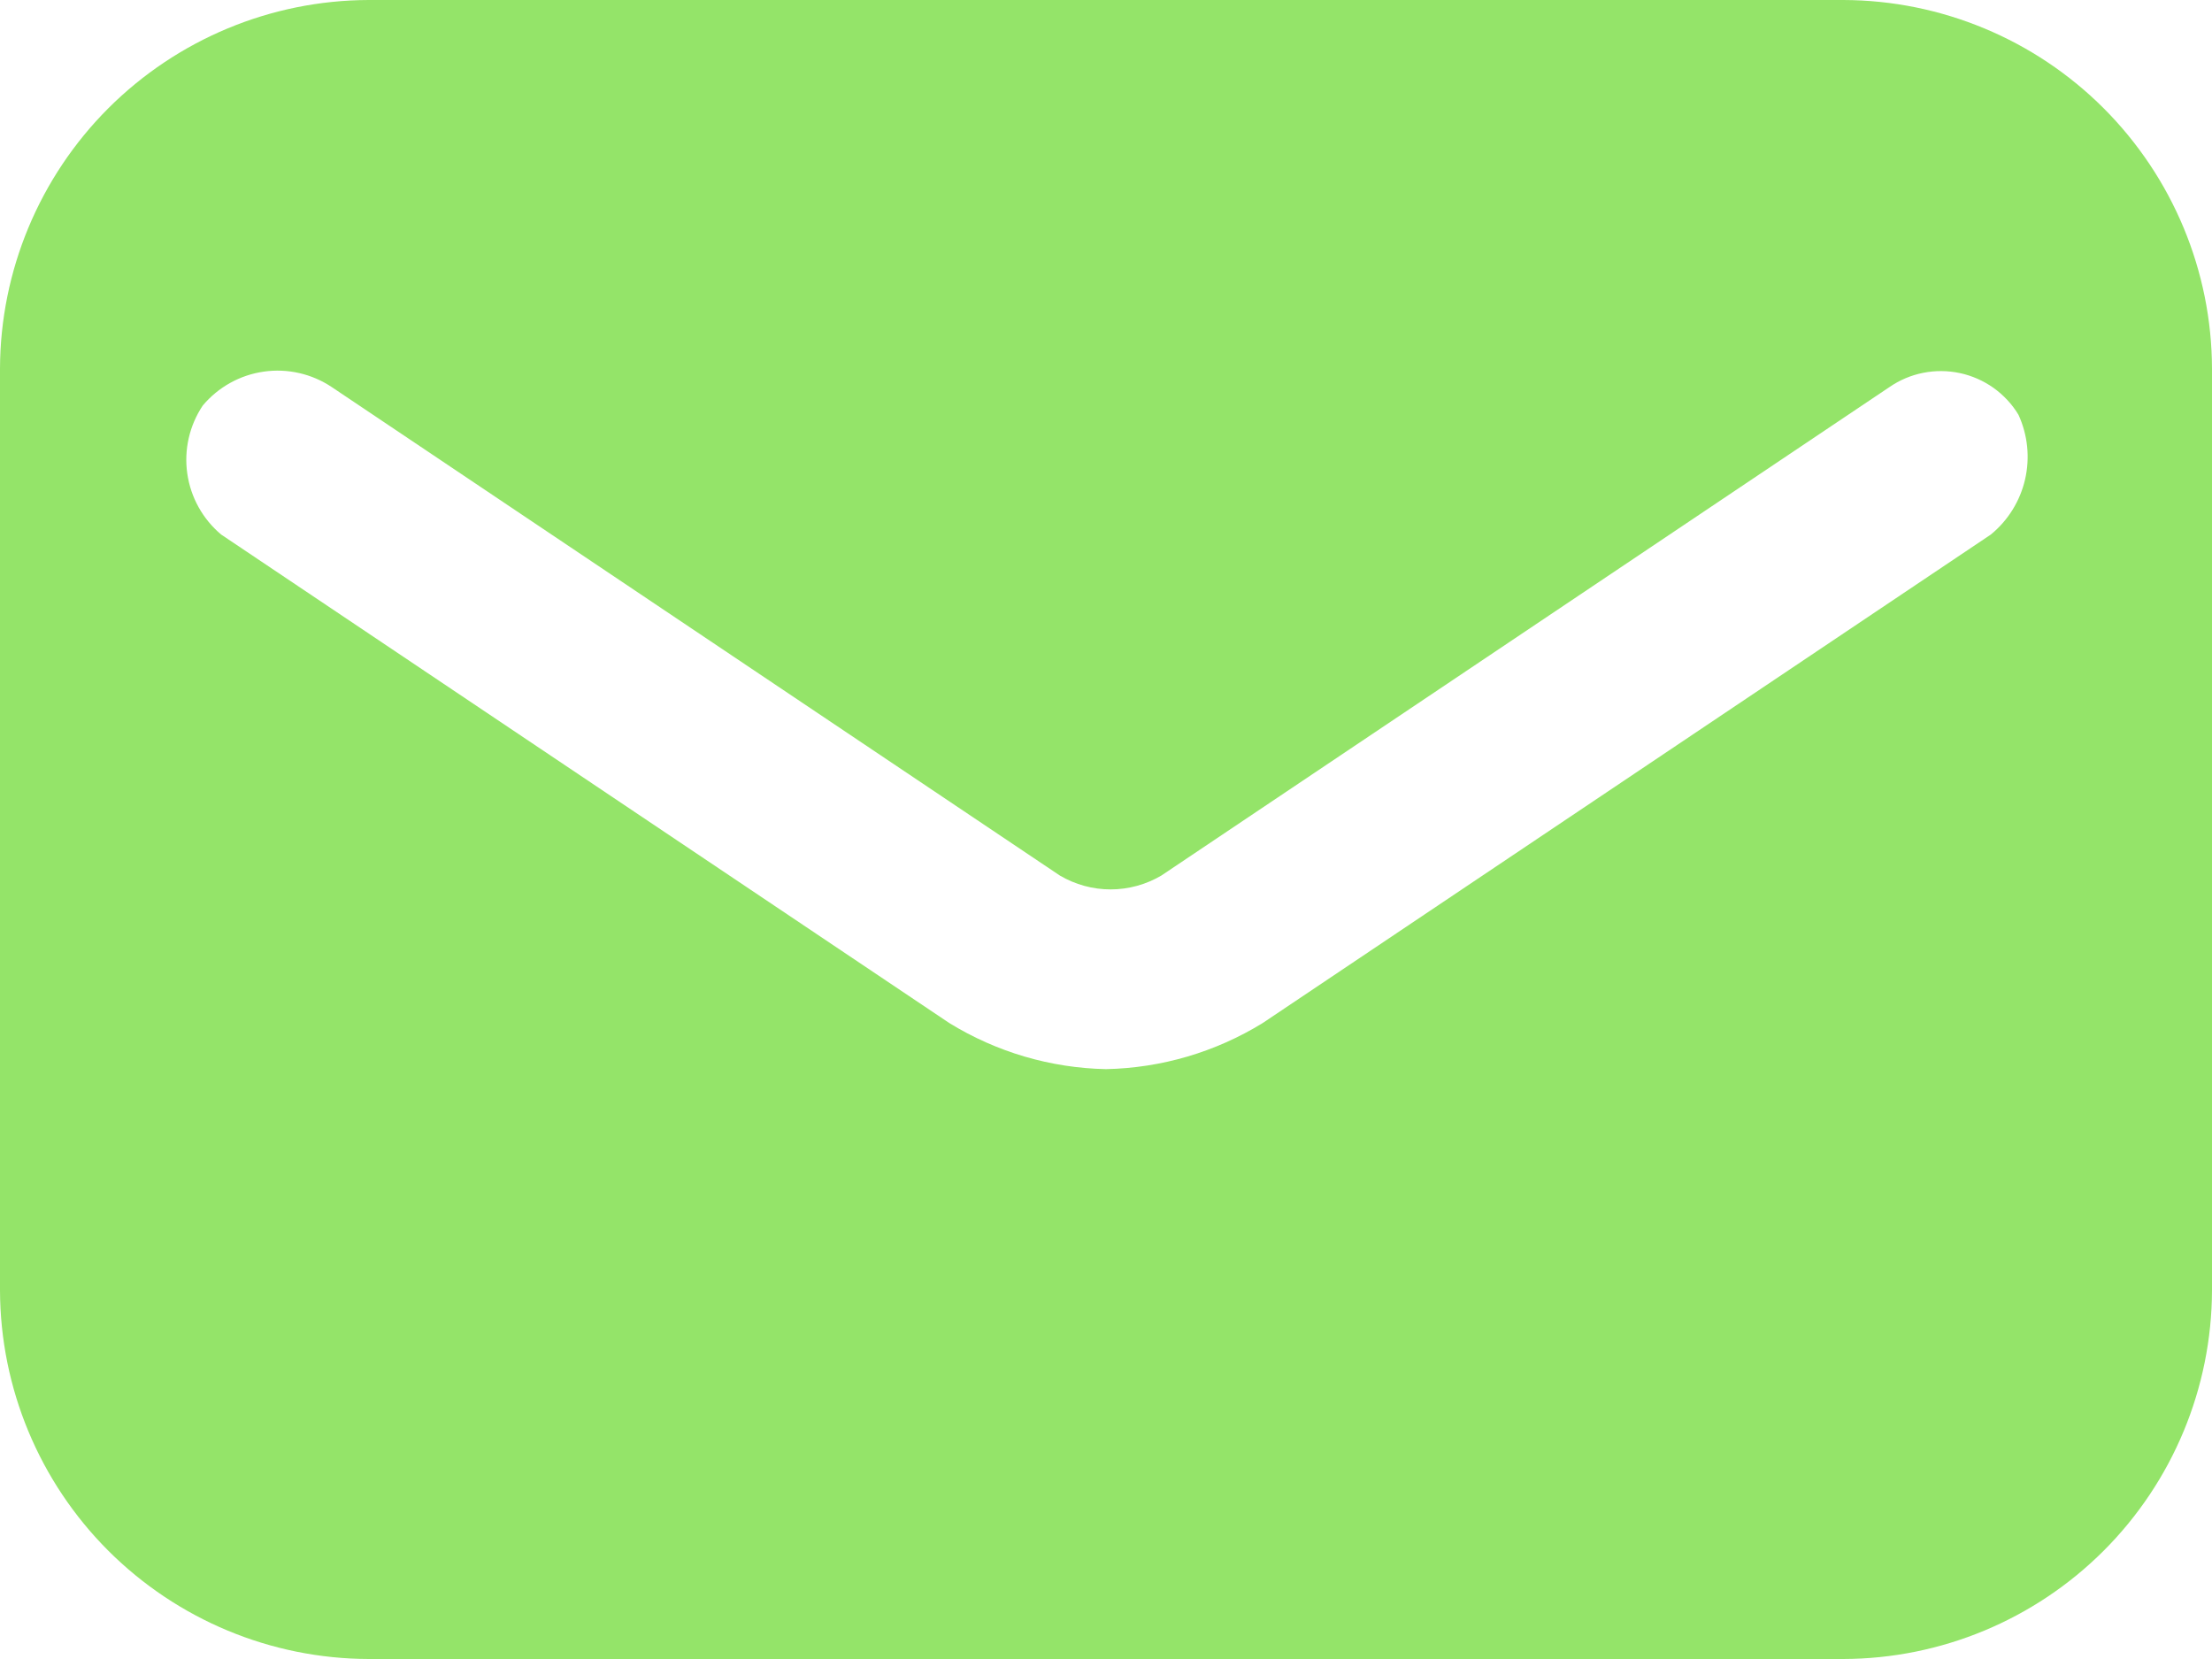
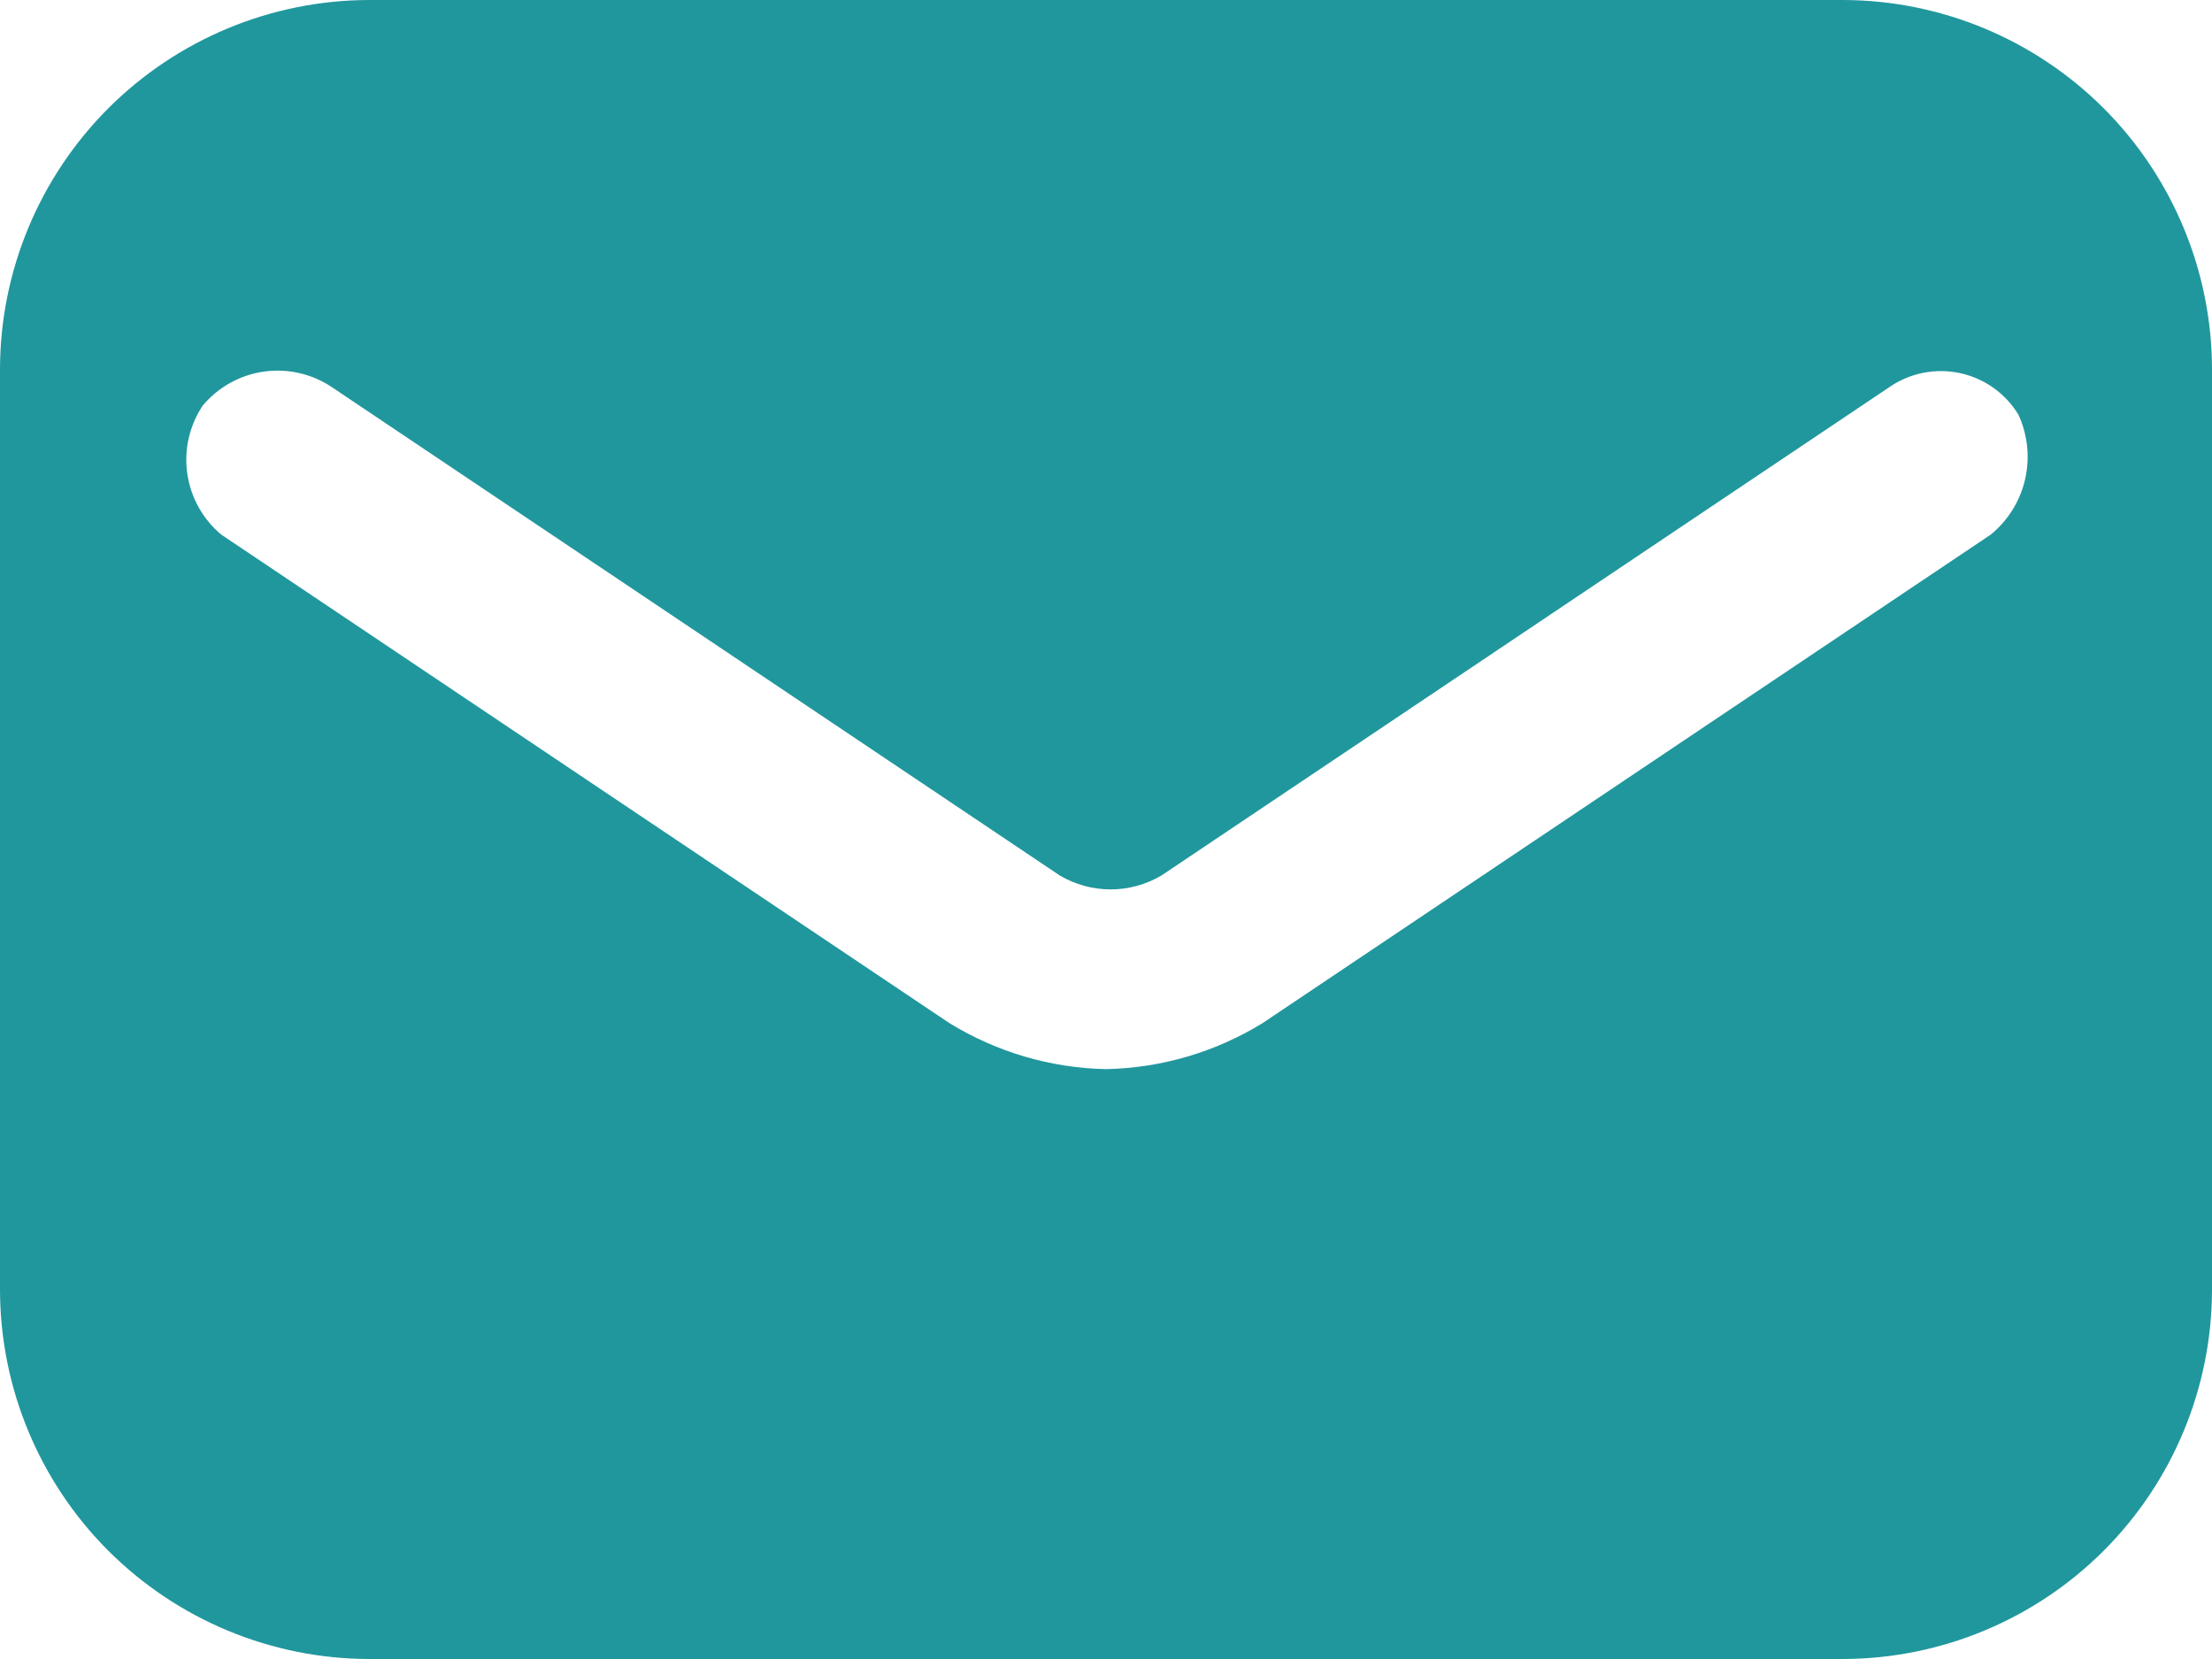
<svg xmlns="http://www.w3.org/2000/svg" width="24" height="18" viewBox="0 0 24 18" fill="none">
-   <path d="M20 0H4C2.94 0.003 1.925 0.426 1.175 1.175C0.426 1.925 0.003 2.94 0 4L0 14C0.003 15.06 0.426 16.076 1.175 16.825C1.925 17.574 2.94 17.997 4 18H20C21.06 17.997 22.076 17.574 22.825 16.825C23.574 16.076 23.997 15.06 24 14V4C23.997 2.94 23.574 1.925 22.825 1.175C22.076 0.426 21.06 0.003 20 0ZM21.6 5.8L13.7 11.1C13.188 11.415 12.601 11.588 12 11.6C11.399 11.588 10.812 11.415 10.3 11.1L2.4 5.8C2.2 5.632 2.069 5.397 2.032 5.138C1.995 4.88 2.055 4.617 2.2 4.4C2.368 4.2 2.603 4.069 2.862 4.032C3.12 3.995 3.383 4.055 3.6 4.2L11.5 9.5C11.667 9.598 11.857 9.65 12.05 9.65C12.243 9.65 12.433 9.598 12.6 9.5L20.5 4.2C20.61 4.124 20.735 4.071 20.867 4.045C20.998 4.019 21.134 4.02 21.265 4.048C21.396 4.076 21.52 4.131 21.629 4.208C21.738 4.286 21.831 4.385 21.9 4.5C22.001 4.719 22.026 4.966 21.972 5.201C21.918 5.436 21.787 5.647 21.6 5.8Z" fill="#94e469" />
+   <path d="M20 0H4C2.94 0.003 1.925 0.426 1.175 1.175C0.426 1.925 0.003 2.94 0 4L0 14C0.003 15.06 0.426 16.076 1.175 16.825C1.925 17.574 2.94 17.997 4 18H20C21.06 17.997 22.076 17.574 22.825 16.825C23.574 16.076 23.997 15.06 24 14V4C23.997 2.94 23.574 1.925 22.825 1.175C22.076 0.426 21.06 0.003 20 0ZM21.6 5.8L13.7 11.1C13.188 11.415 12.601 11.588 12 11.6C11.399 11.588 10.812 11.415 10.3 11.1L2.4 5.8C2.2 5.632 2.069 5.397 2.032 5.138C1.995 4.88 2.055 4.617 2.2 4.4C2.368 4.2 2.603 4.069 2.862 4.032C3.12 3.995 3.383 4.055 3.6 4.2L11.5 9.5C11.667 9.598 11.857 9.65 12.05 9.65C12.243 9.65 12.433 9.598 12.6 9.5L20.5 4.2C20.61 4.124 20.735 4.071 20.867 4.045C20.998 4.019 21.134 4.02 21.265 4.048C21.396 4.076 21.52 4.131 21.629 4.208C21.738 4.286 21.831 4.385 21.9 4.5C22.001 4.719 22.026 4.966 21.972 5.201C21.918 5.436 21.787 5.647 21.6 5.8Z" fill="#20979d" />
</svg>
